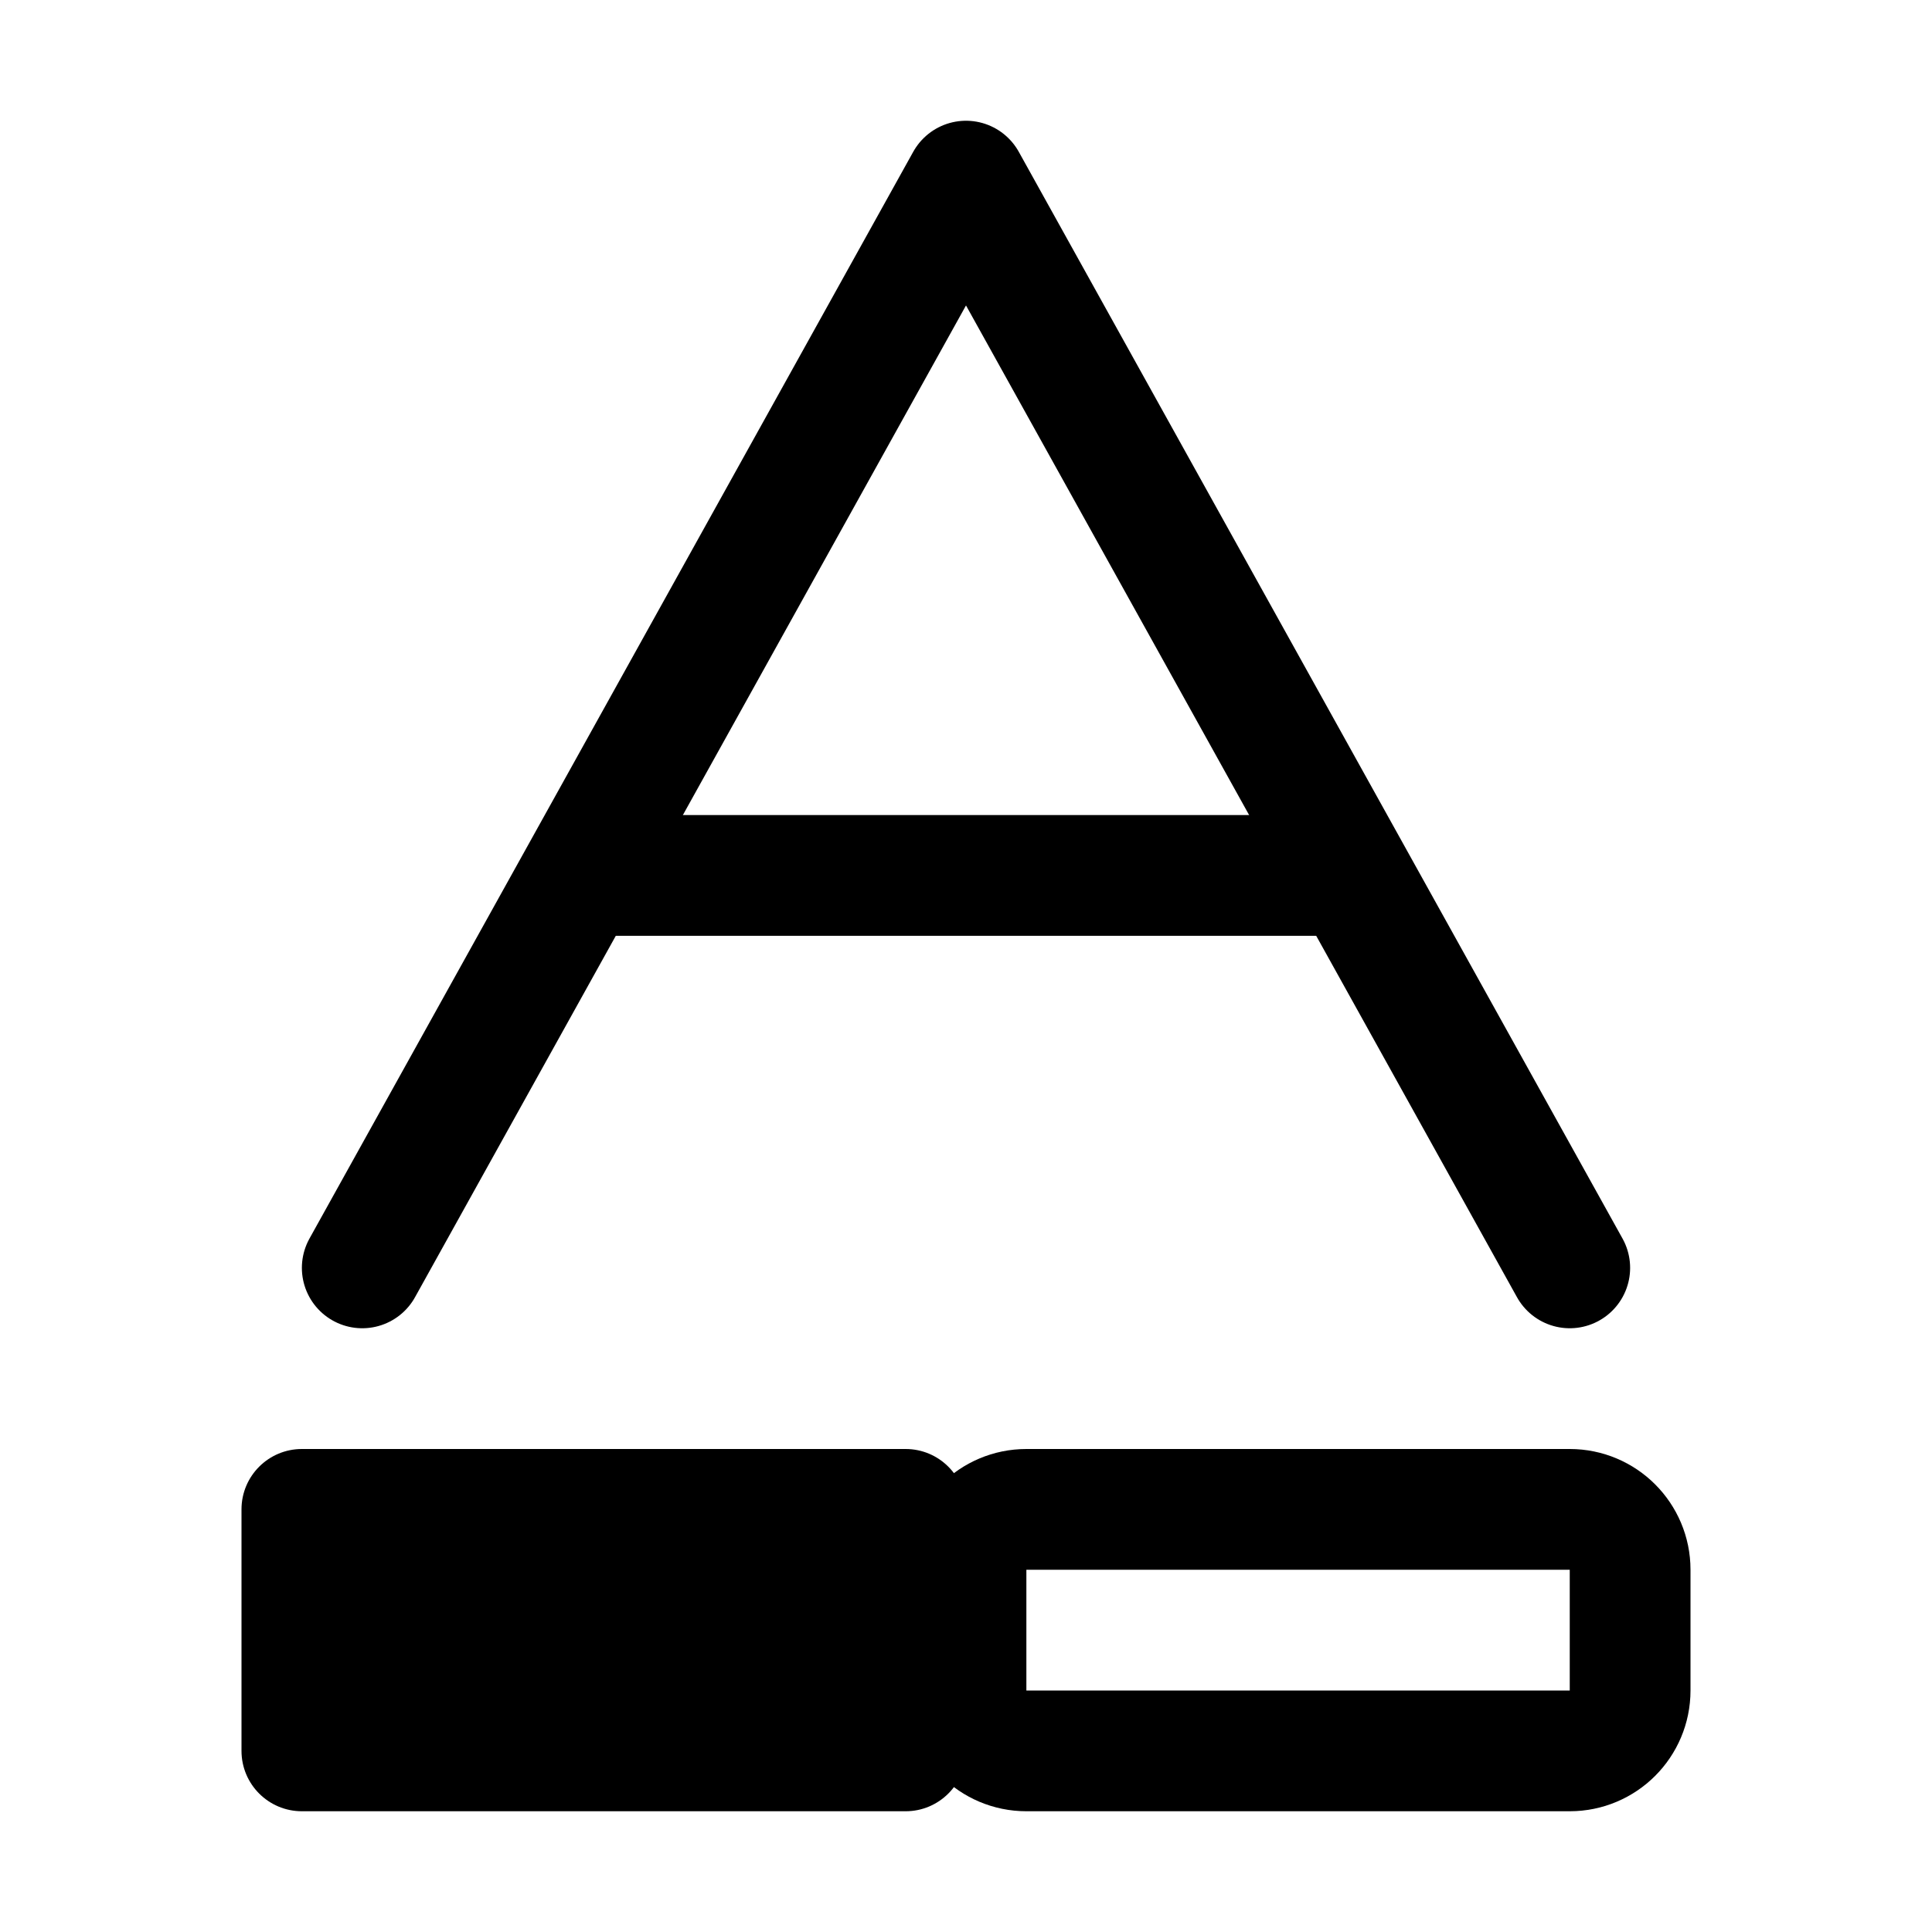
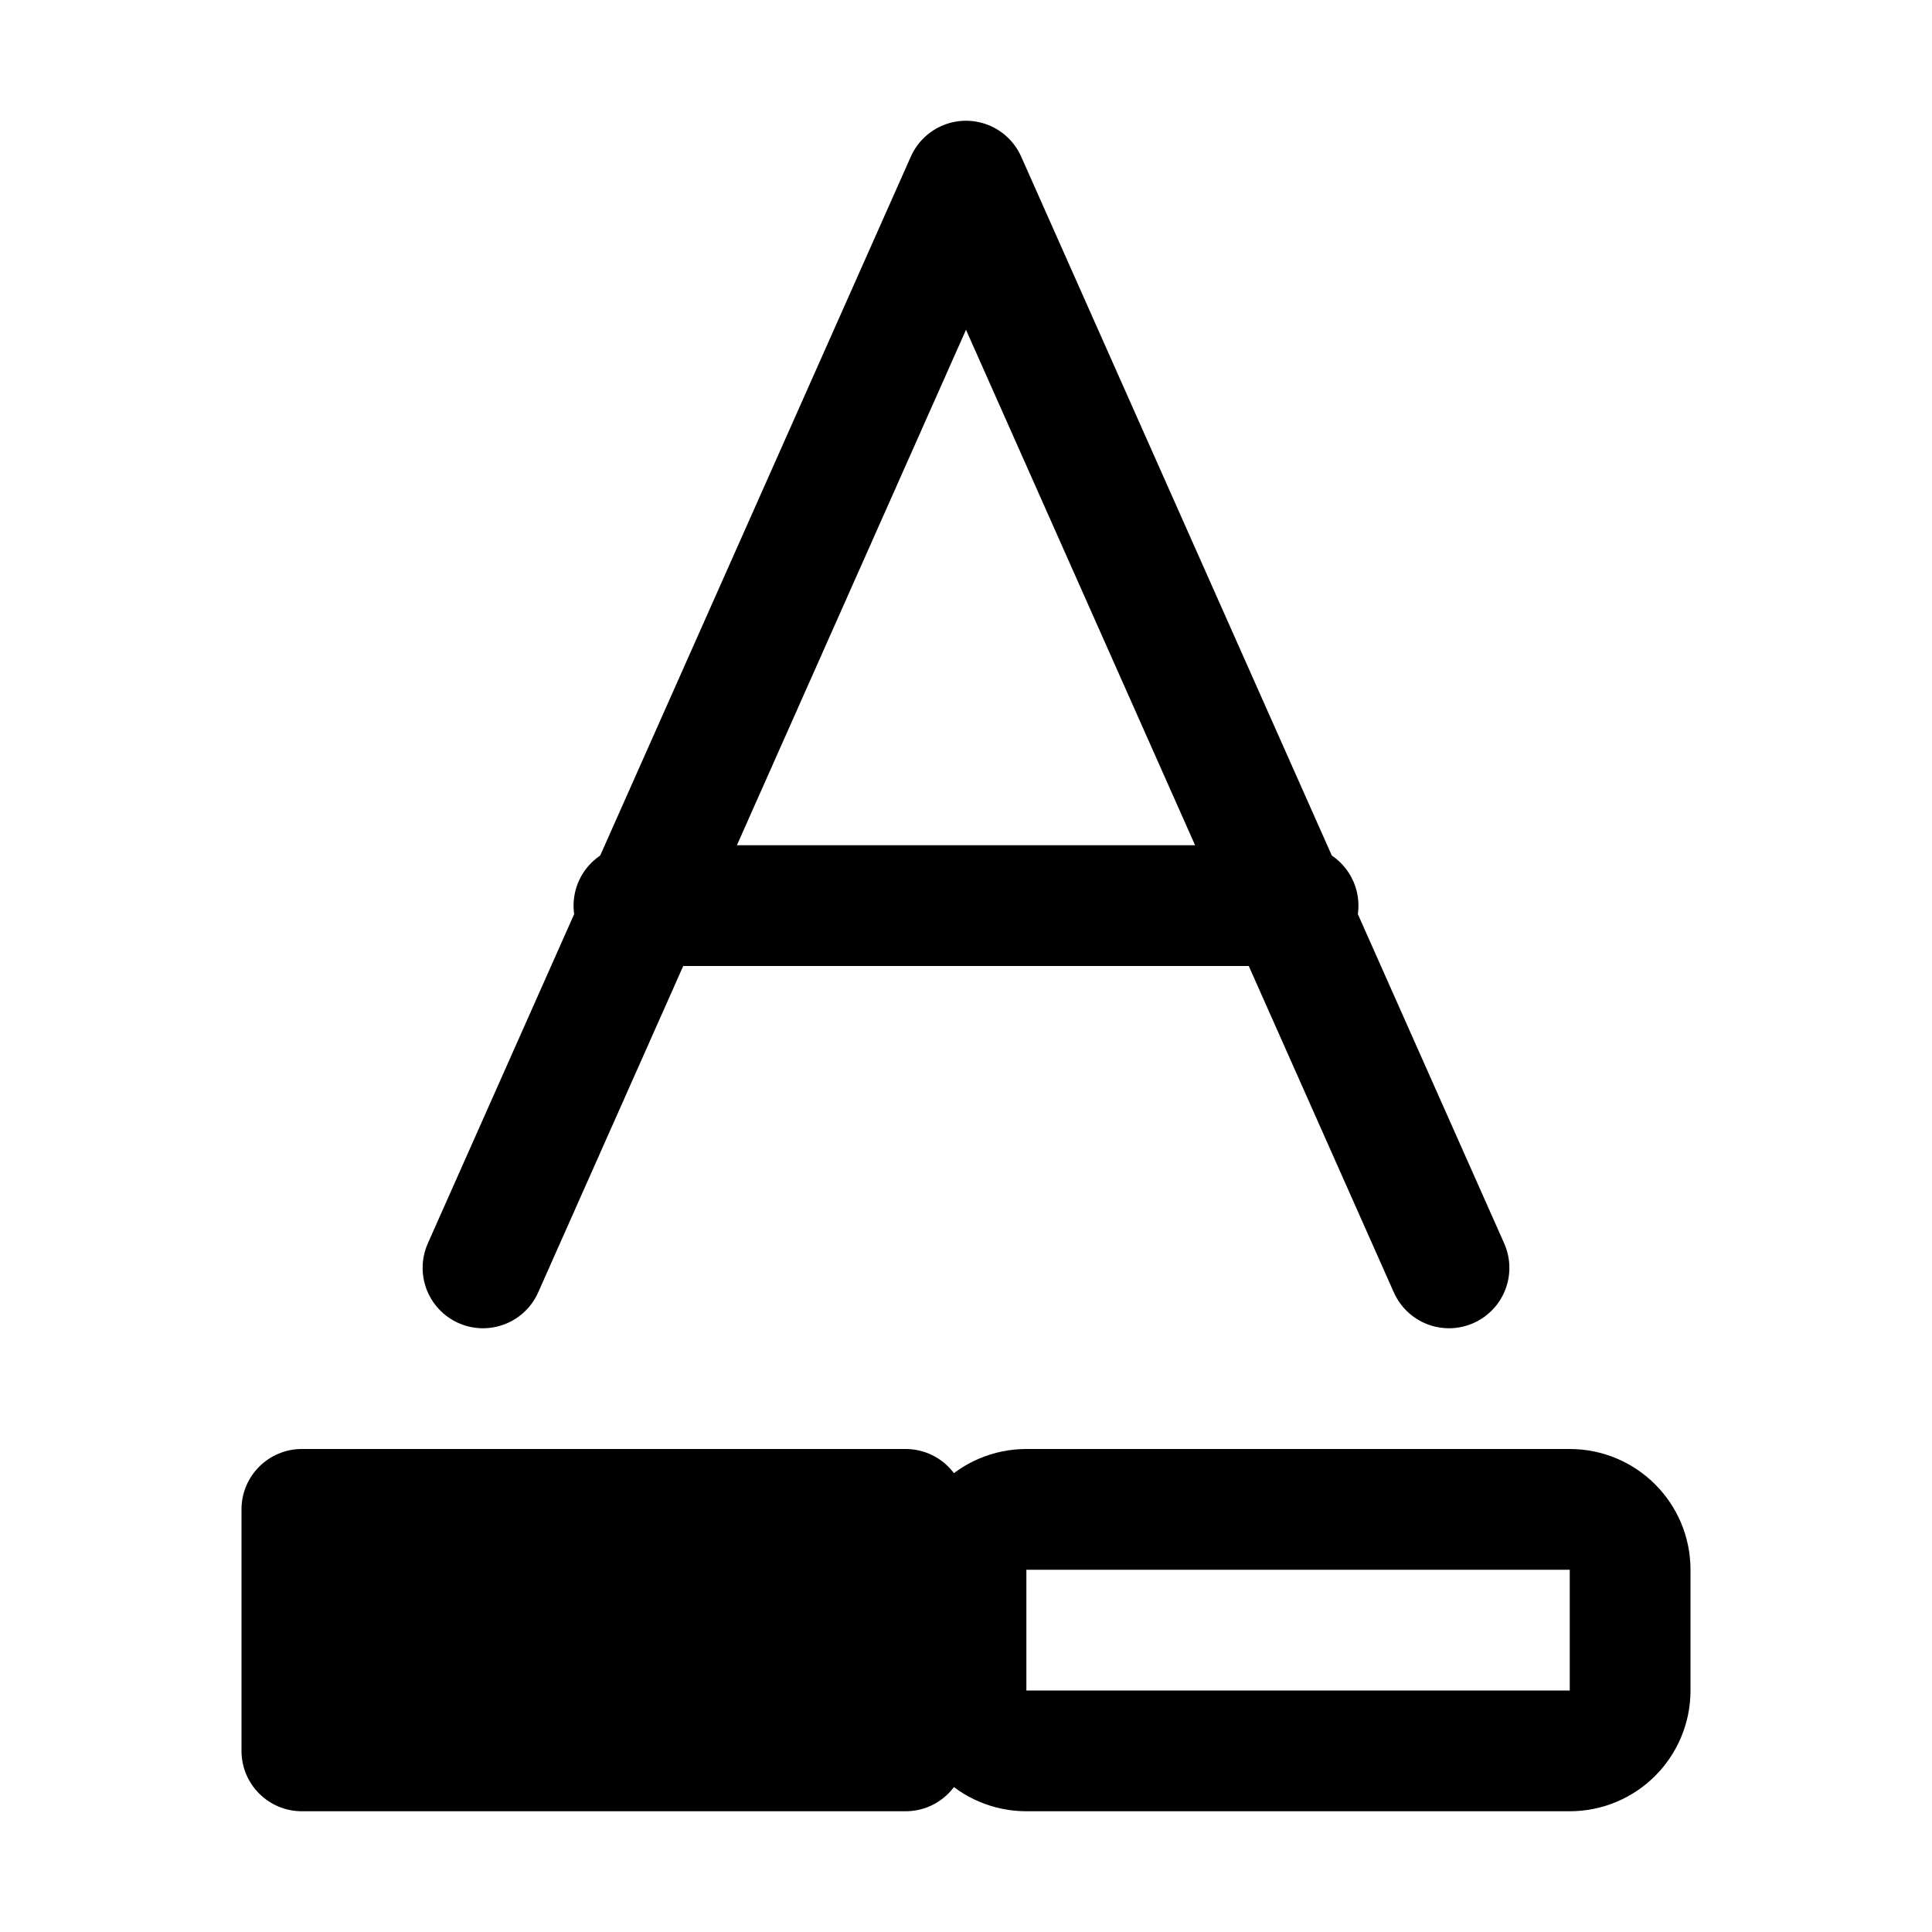
<svg xmlns="http://www.w3.org/2000/svg" width="16" height="16" viewBox="0 0 16 16" fill="none" stroke="currentColor" stroke-width="1" stroke-linecap="round" stroke-linejoin="round">
-   <path d="M3 10.5L8 1.5l5 9" />
-   <path d="M5 7.25h6" />
+   <path d="M4 10.5L8 1.5L12 10.5" />
+   <path d="M5.25 7.5H10.75" />
  <rect x="8" y="12.5" width="5.5" height="2" rx="0.5" />
  <g id="accent">
    <rect x="2" y="12" width="6" height="3" rx="0.5" fill="currentColor" stroke="none" />
  </g>
</svg>
